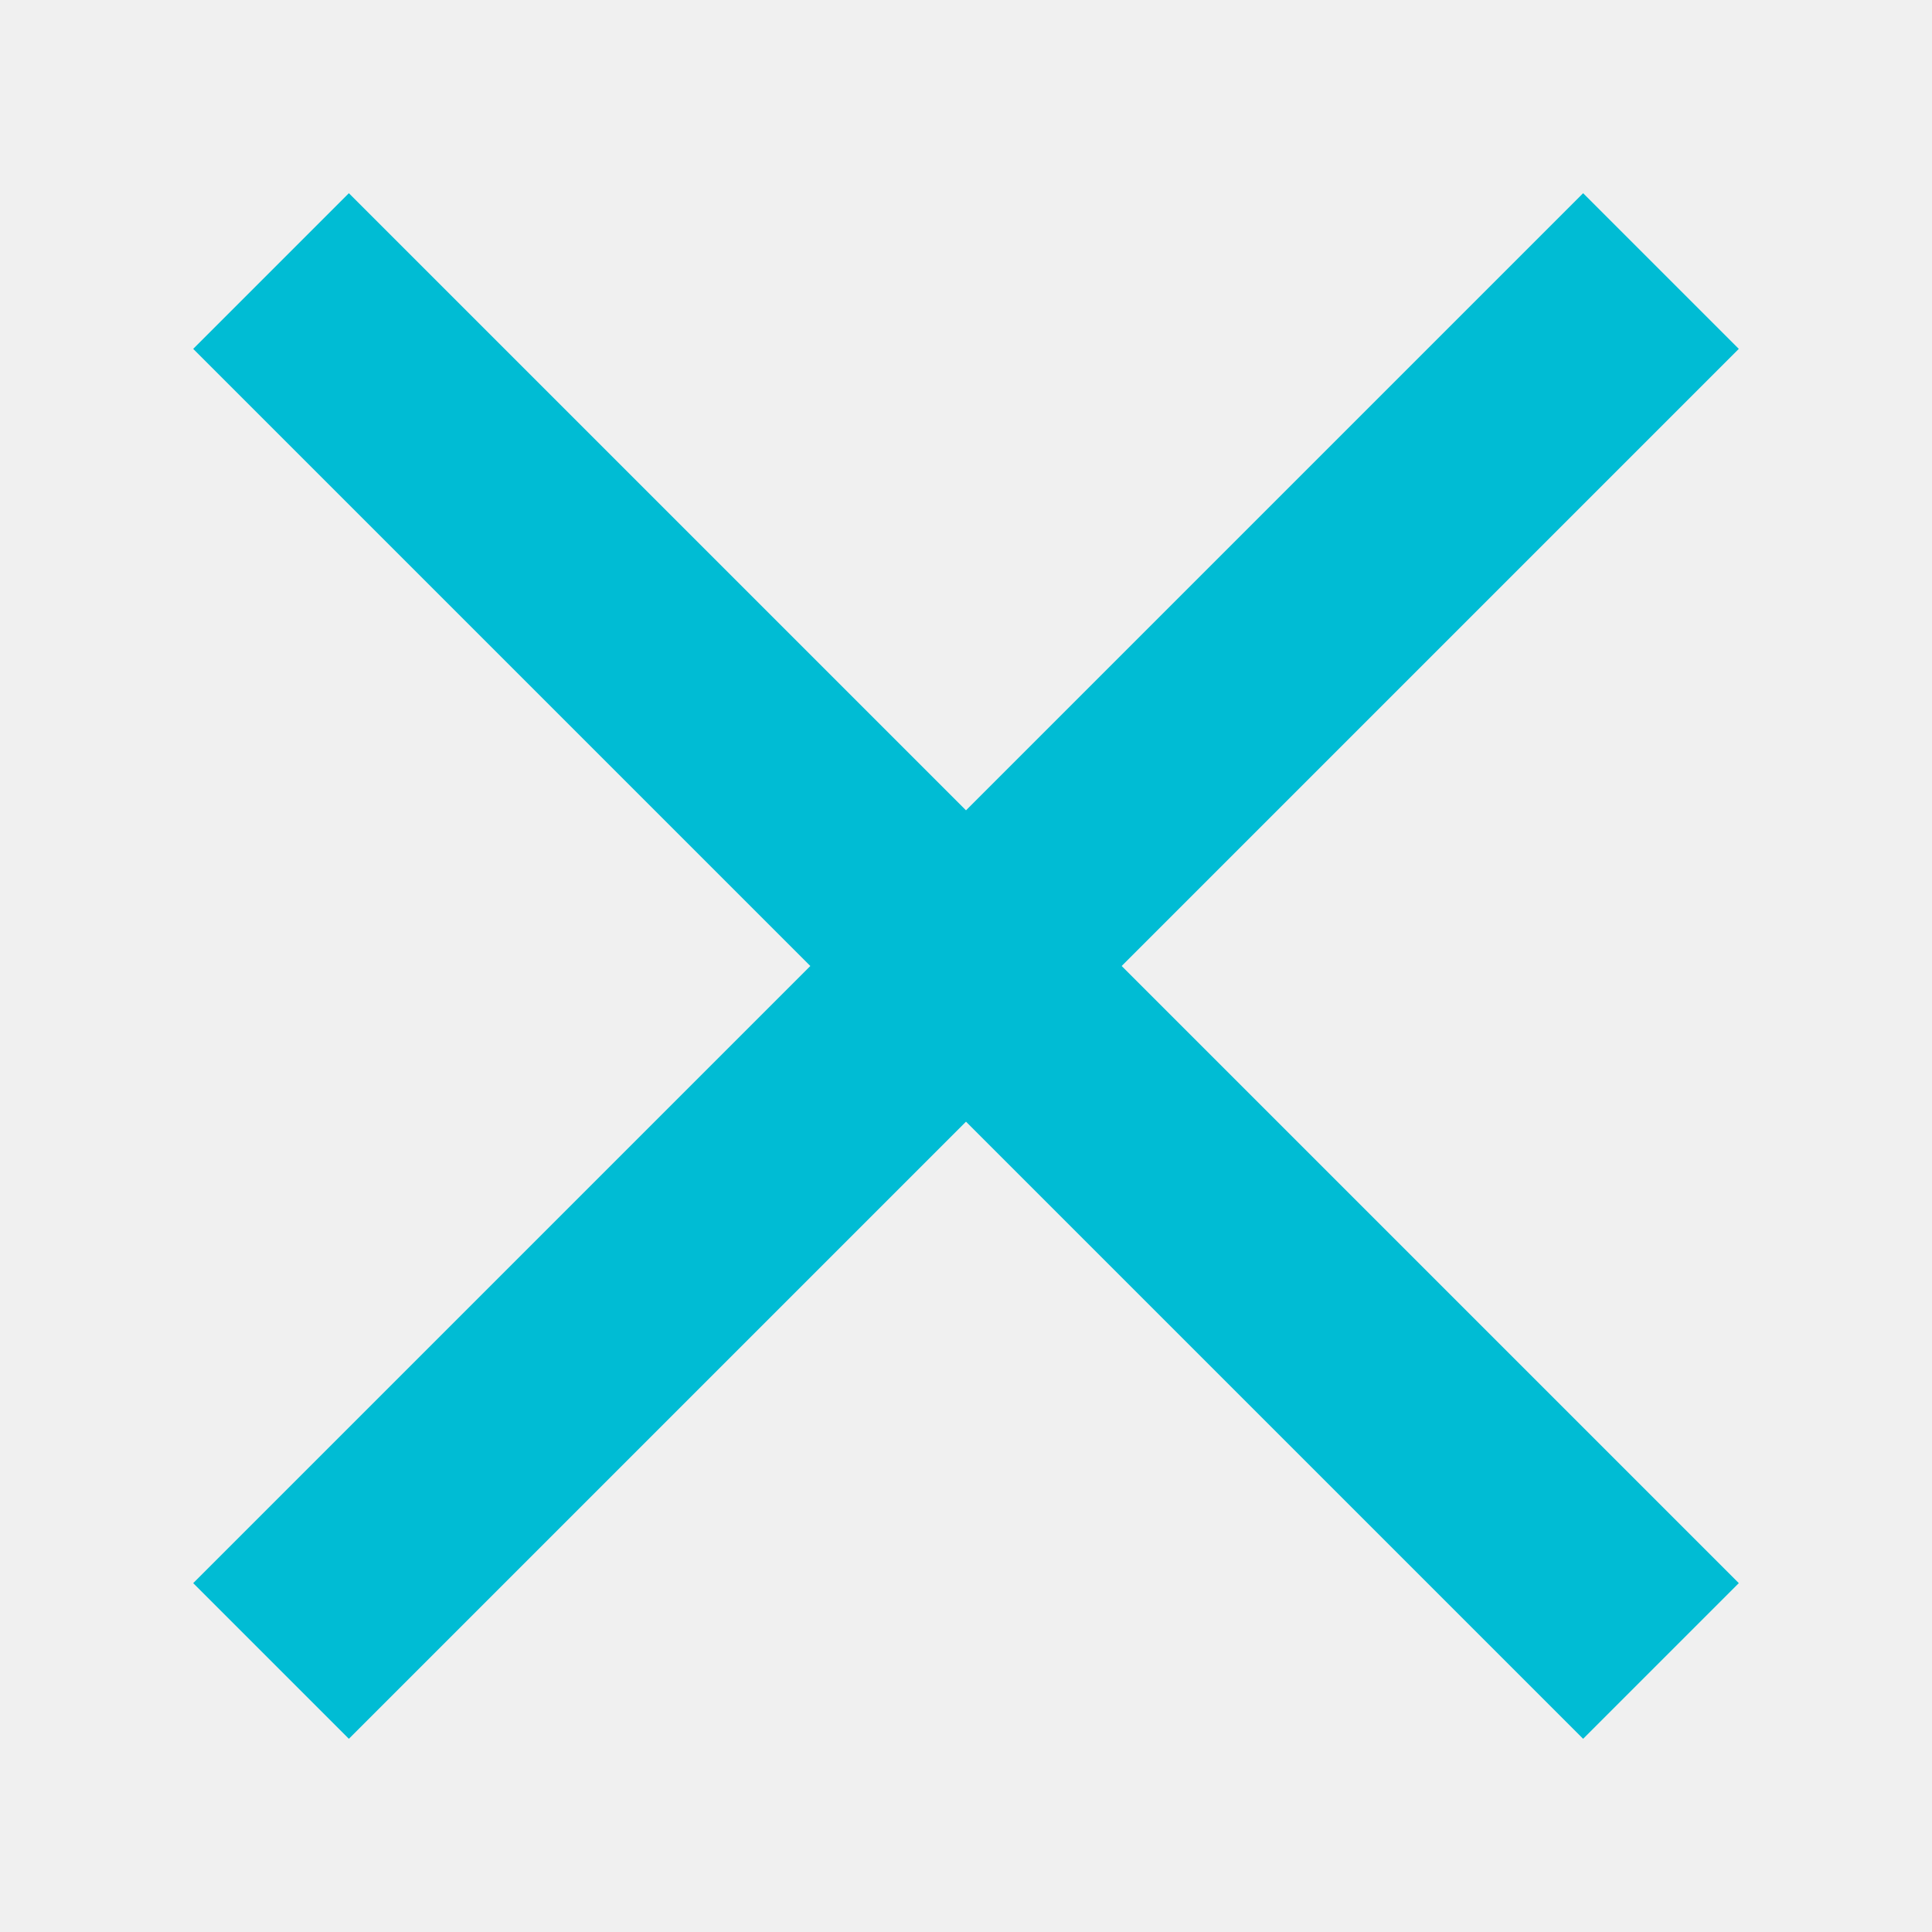
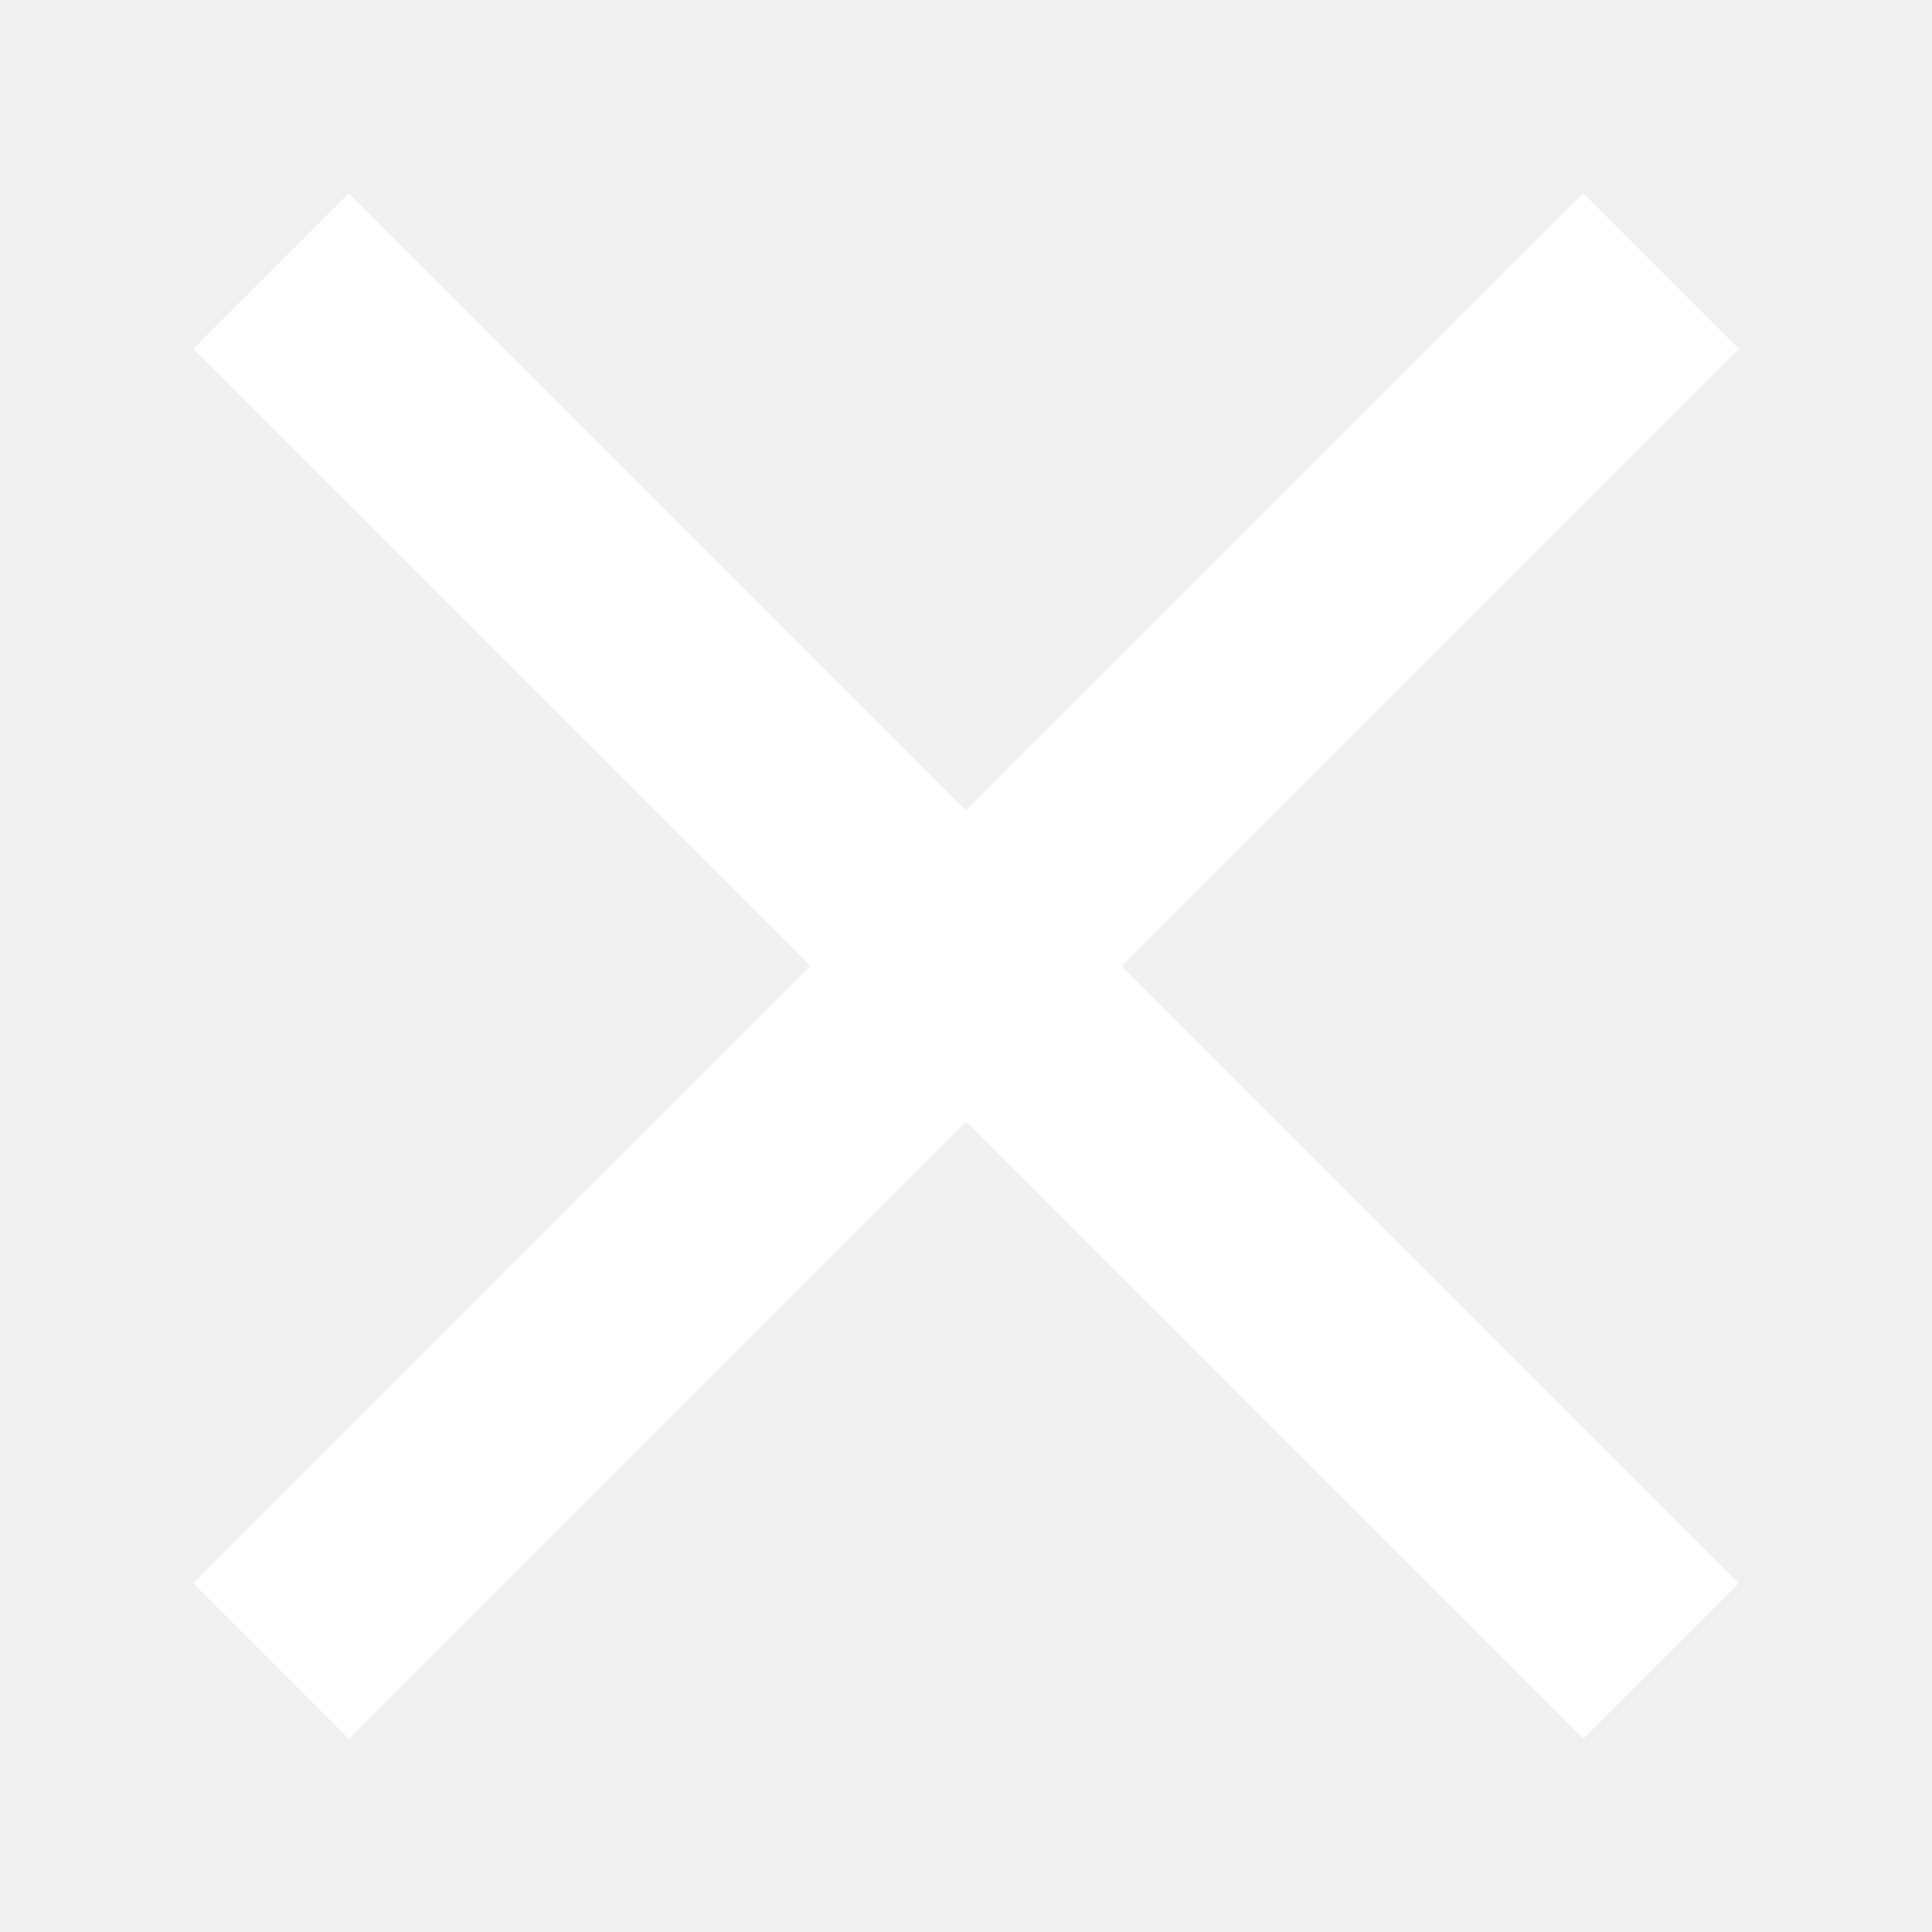
<svg xmlns="http://www.w3.org/2000/svg" width="50" height="50" viewBox="0 0 50 50" id="svg2" version="1.1">
  <defs id="defs10" />
-   <path d="M 45,9.029 40.971,5 25,20.971 9.029,5 5,9.029 20.971,25 5,40.971 9.029,45 25,29.029 40.971,45 45,40.971 29.029,25 z" id="path4" style="fill:#00bcd4;fill-opacity:1" />
+   <path d="M 45,9.029 40.971,5 25,20.971 9.029,5 5,9.029 20.971,25 5,40.971 9.029,45 25,29.029 40.971,45 45,40.971 29.029,25 z" id="path4" style="fill:#ffffff;fill-opacity:1" />
  <path d="M 0,26 H 24 V 50 H 0 z" id="path6" style="fill:none" />
</svg>
